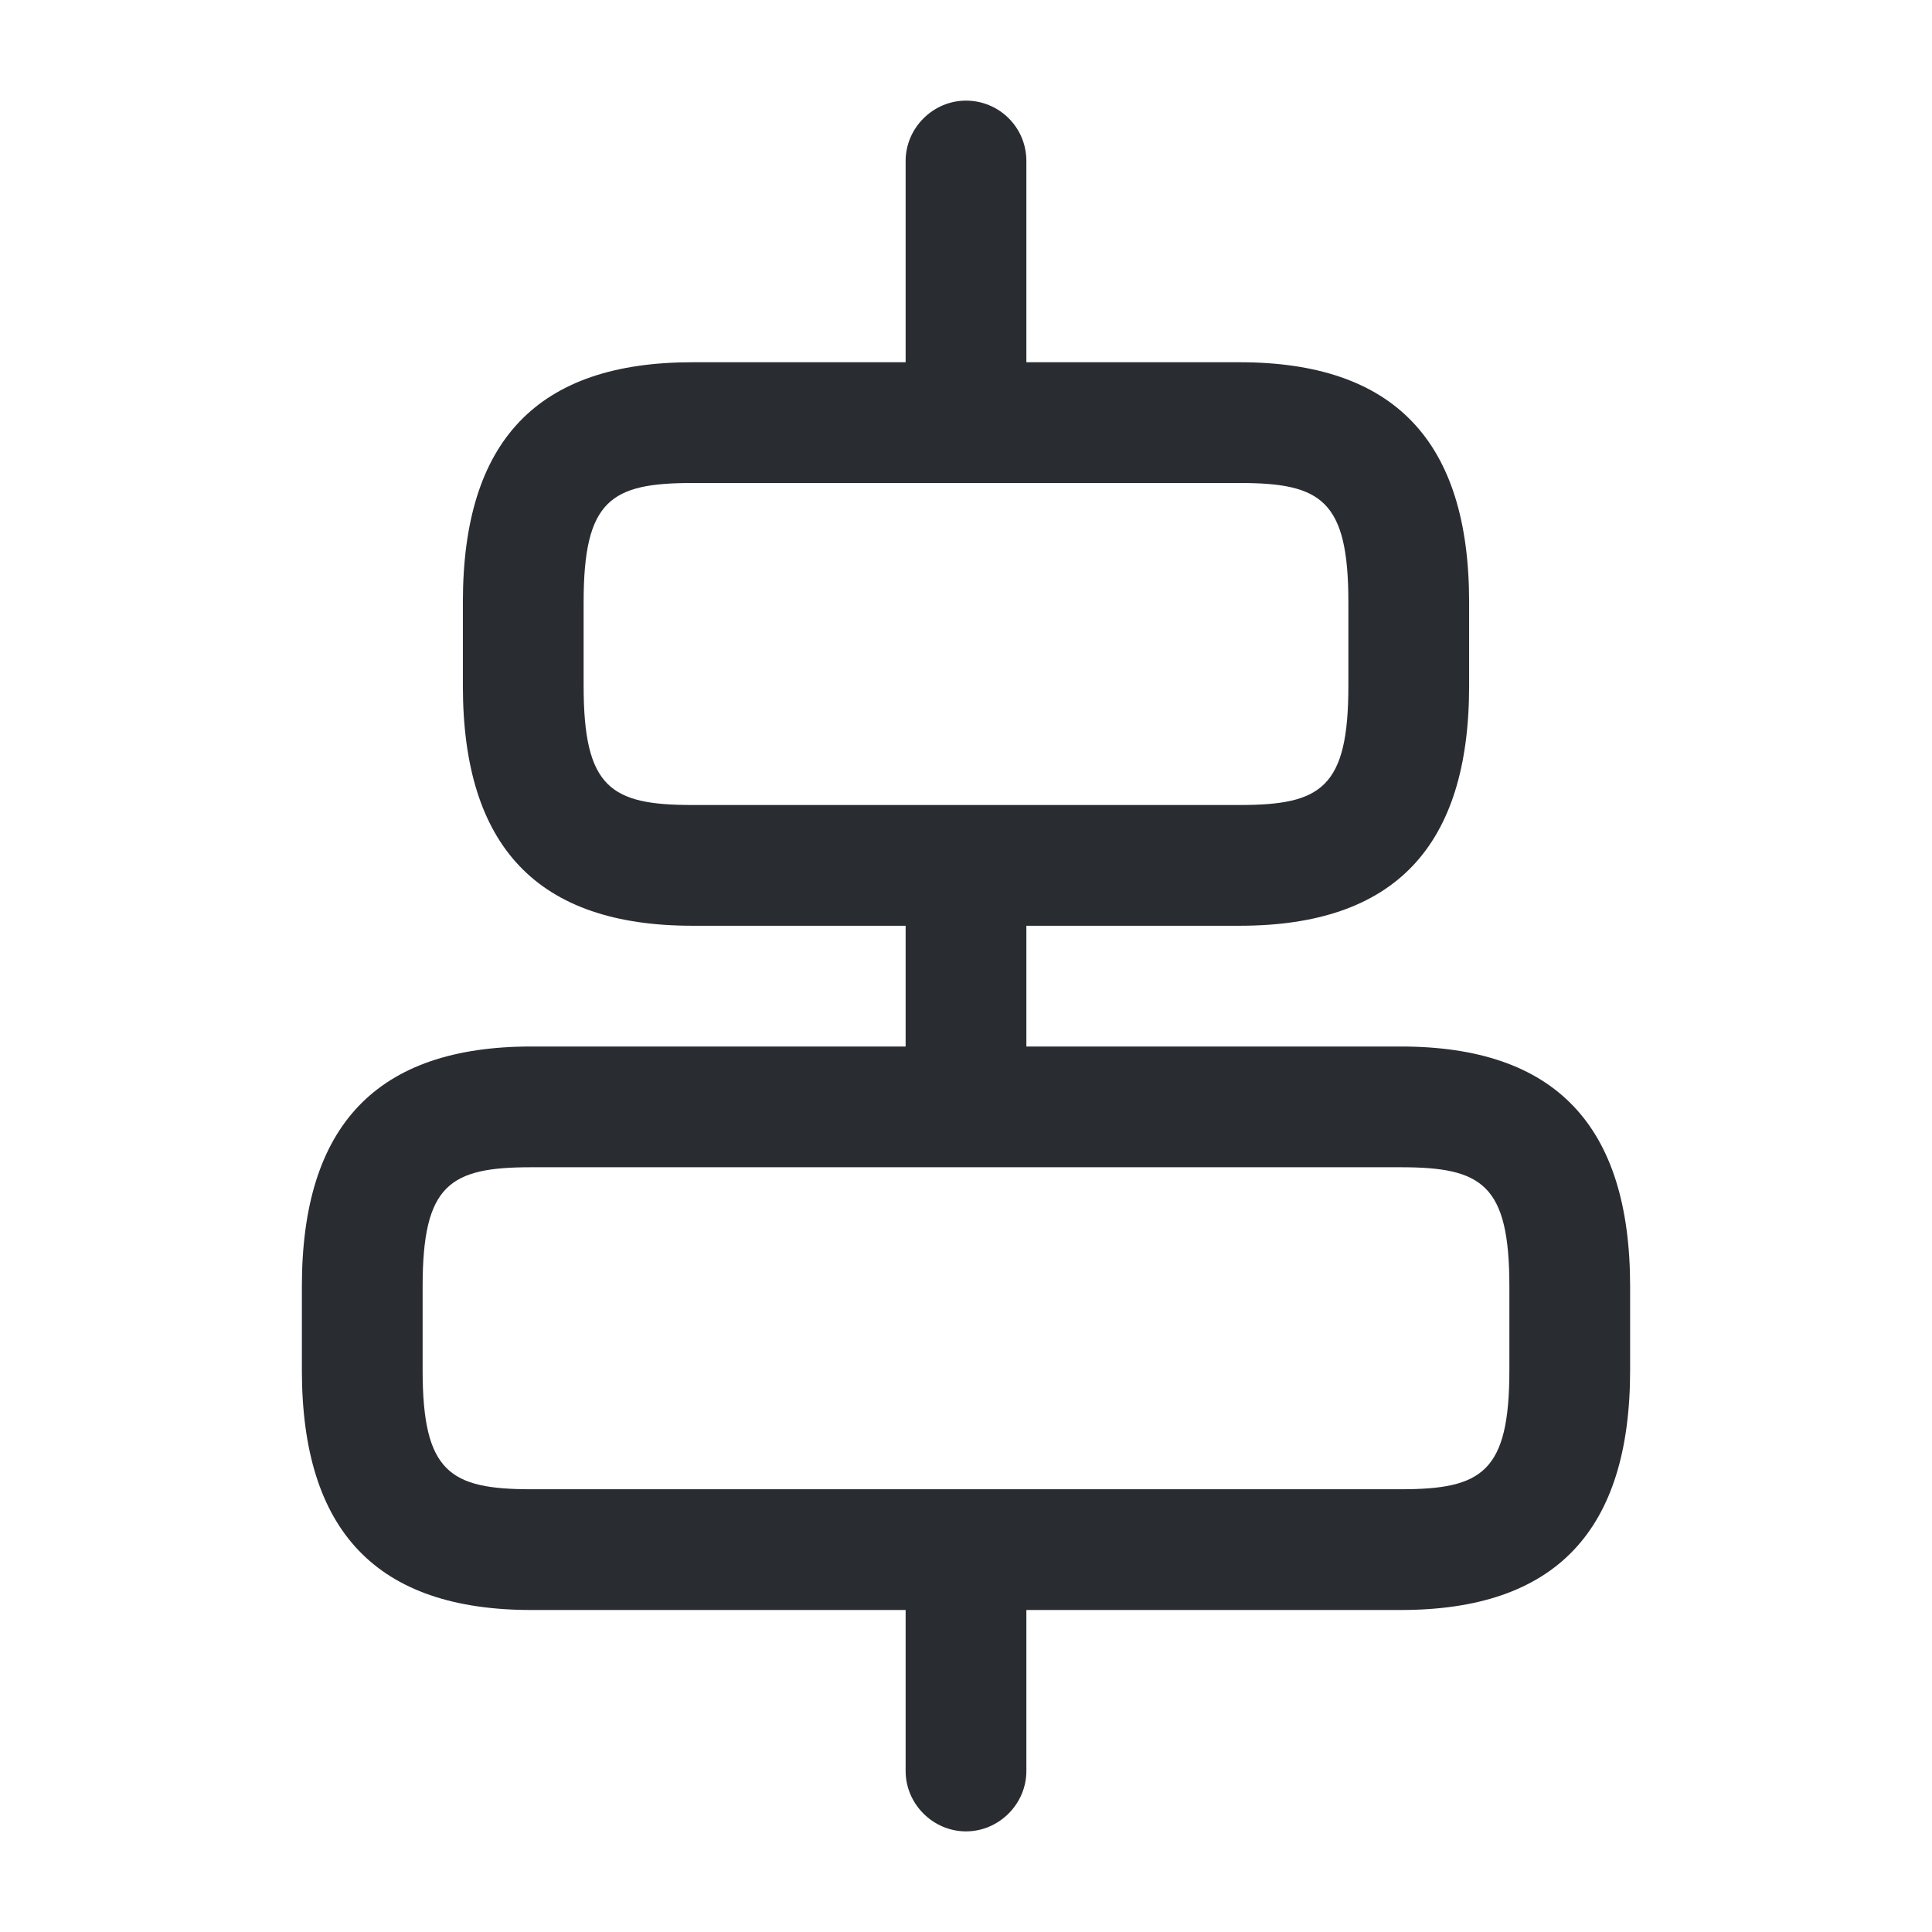
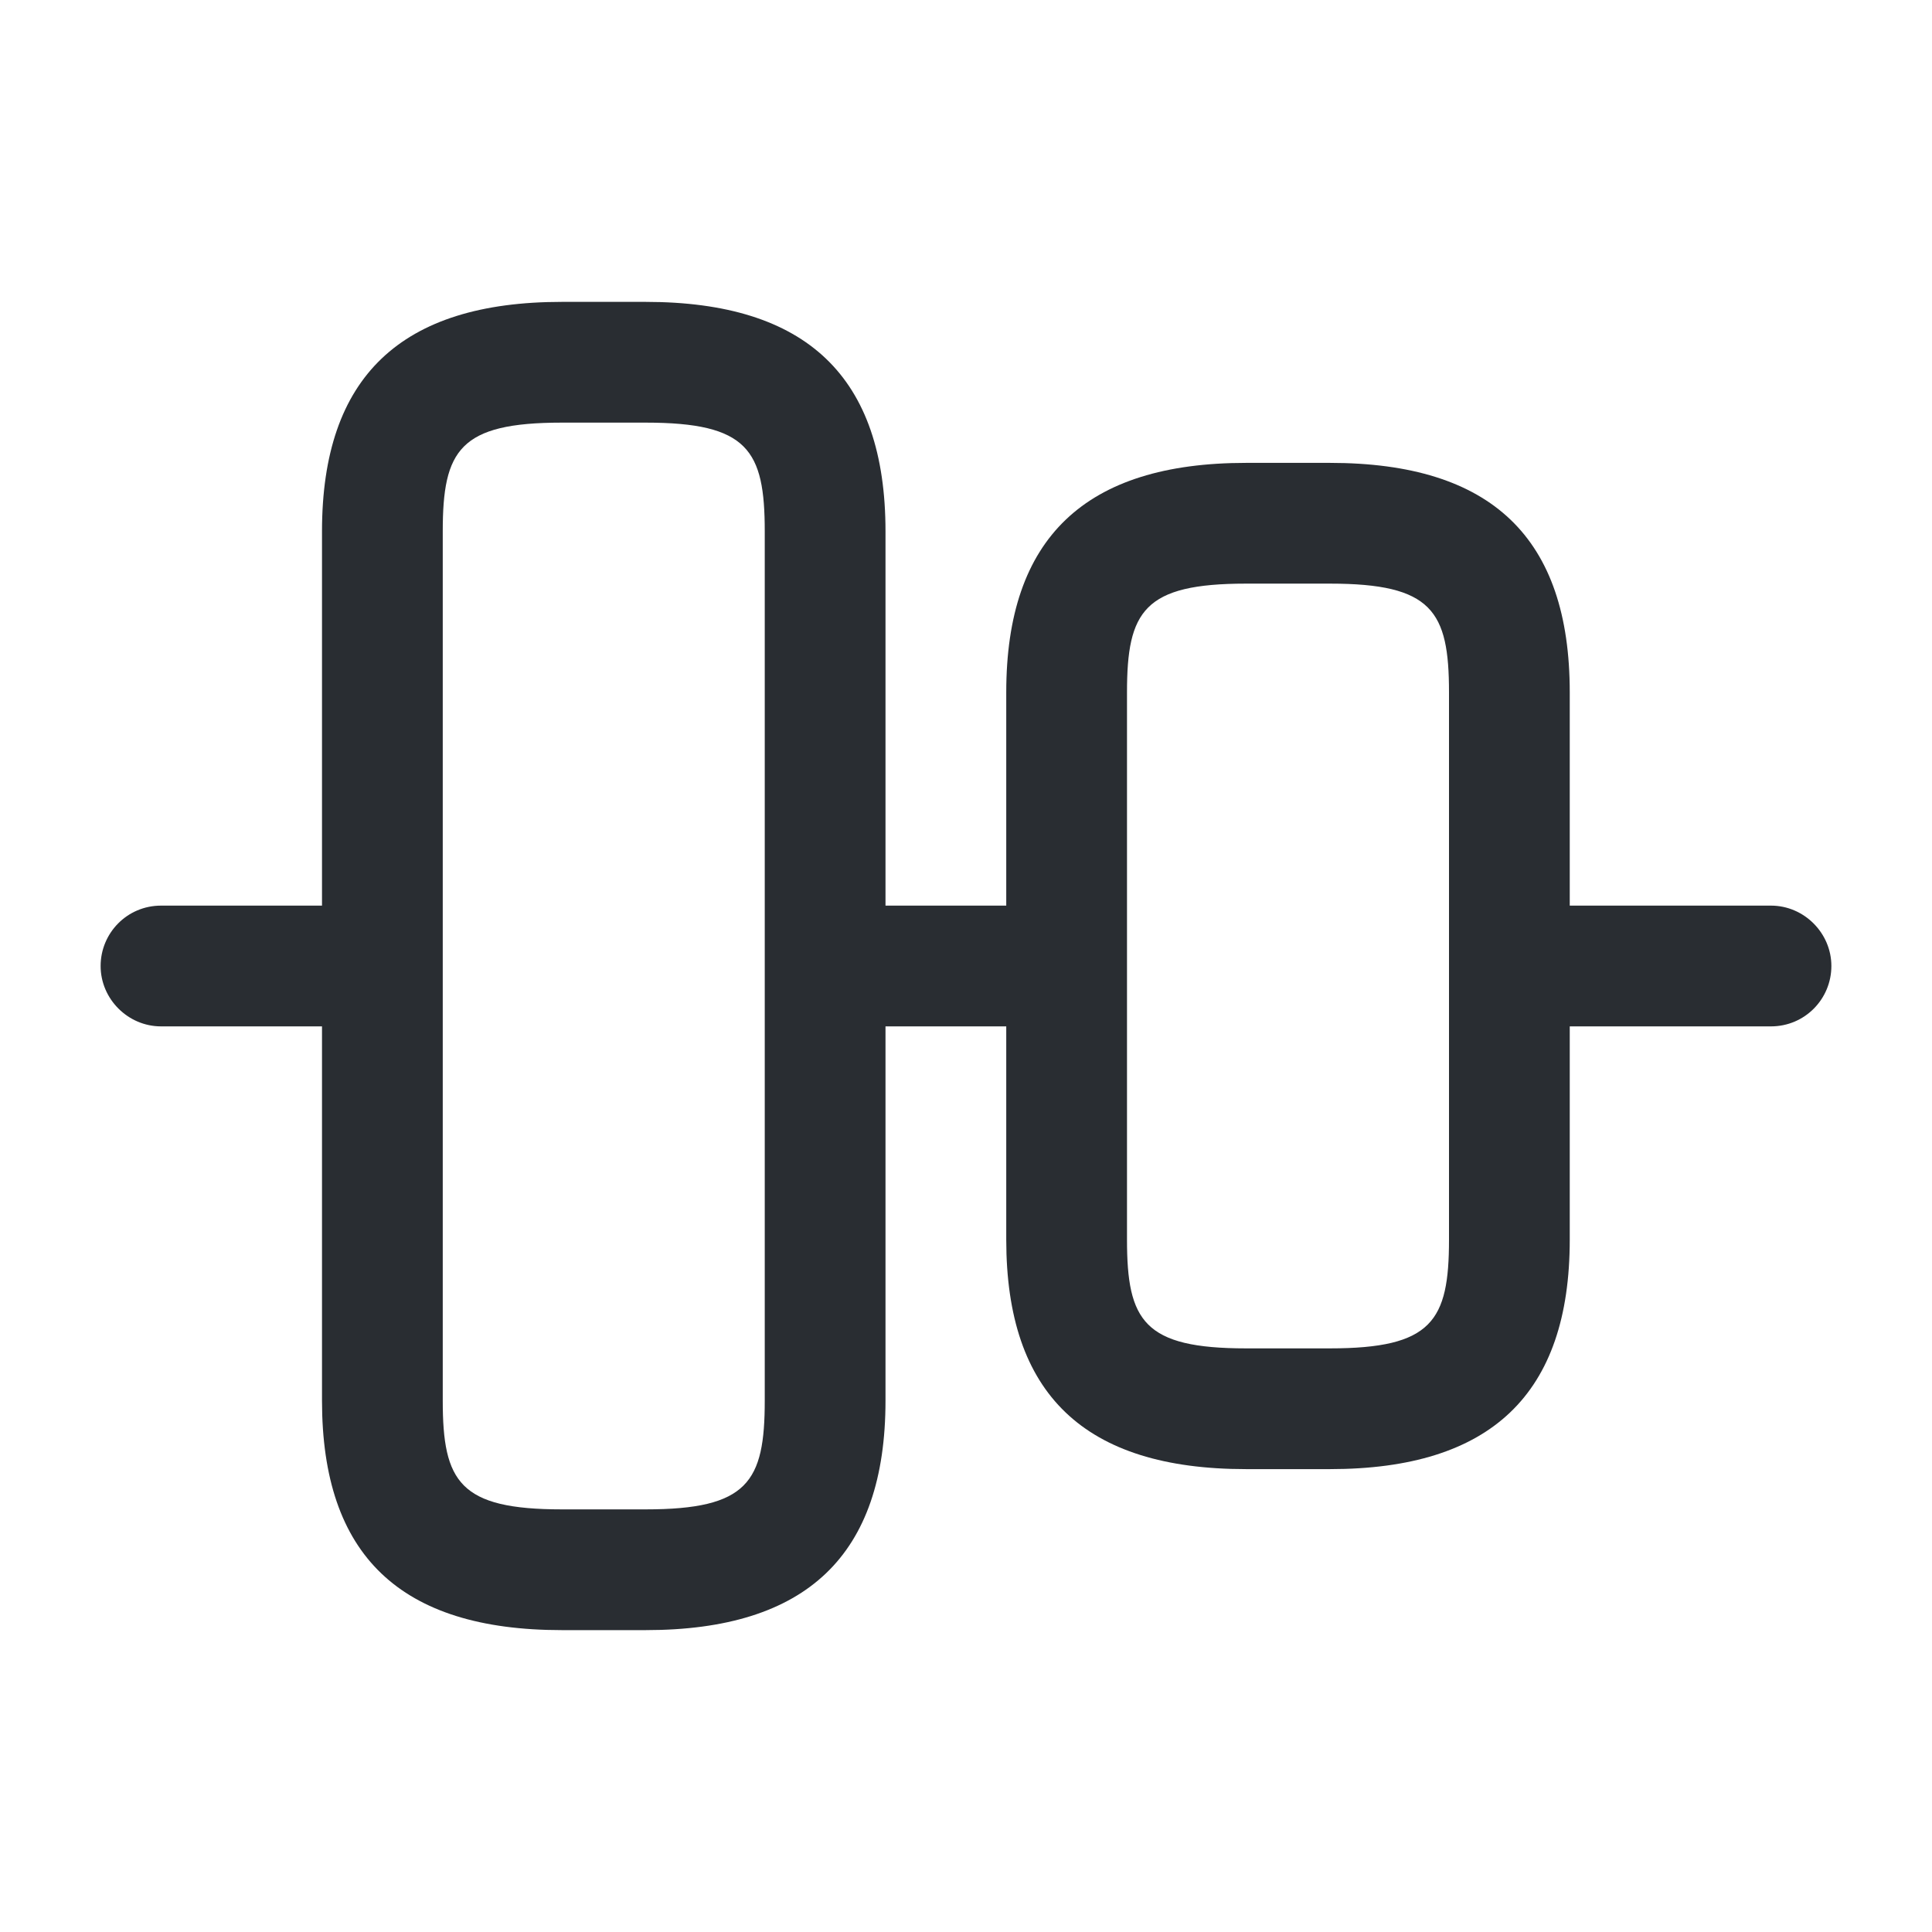
<svg xmlns="http://www.w3.org/2000/svg" width="24" height="24" viewBox="0 0 24 24" fill="none">
-   <path d="M17.4 20H6.6C4.68 20 3.75 19.02 3.75 17.02V15.98C3.75 13.98 4.68 13 6.6 13H17.4C19.32 13 20.25 13.98 20.25 15.98V17.02C20.25 19.02 19.32 20 17.4 20ZM6.6 14.5C5.59 14.5 5.25 14.71 5.25 15.98V17.02C5.25 18.29 5.59 18.5 6.6 18.5H17.4C18.41 18.5 18.75 18.29 18.75 17.02V15.98C18.75 14.71 18.41 14.5 17.4 14.5H6.6Z" fill="#292D32" />
-   <path d="M15.4 11.5H8.6C6.68 11.5 5.75 10.52 5.75 8.52V7.48C5.75 5.47 6.68 4.5 8.6 4.5H15.4C17.32 4.5 18.25 5.48 18.25 7.48V8.52C18.25 10.52 17.32 11.5 15.4 11.5ZM8.6 6C7.59 6 7.25 6.21 7.25 7.48V8.52C7.25 9.79 7.59 10 8.6 10H15.4C16.41 10 16.75 9.79 16.75 8.52V7.48C16.75 6.21 16.41 6 15.4 6H8.6Z" fill="#292D32" />
-   <path d="M12 22.75C11.59 22.75 11.25 22.41 11.25 22V19.6C11.25 19.19 11.59 18.85 12 18.85C12.41 18.85 12.75 19.19 12.75 19.6V22C12.75 22.41 12.41 22.75 12 22.75Z" fill="#292D32" />
-   <path d="M12 13.75C11.59 13.75 11.25 13.41 11.25 13V11C11.25 10.59 11.59 10.25 12 10.25C12.41 10.25 12.75 10.59 12.75 11V13C12.75 13.41 12.41 13.75 12 13.75Z" fill="#292D32" />
-   <path d="M12 5.44C11.59 5.44 11.25 5.1 11.25 4.69V2C11.25 1.59 11.59 1.25 12 1.25C12.41 1.25 12.75 1.58 12.75 2V4.69C12.75 5.11 12.41 5.44 12 5.44Z" fill="#292D32" />
+   <path d="M8.02 20.25H6.98C4.97 20.25 4 19.32 4 17.4V6.6C4 4.68 4.98 3.75 6.98 3.75H8.02C10.02 3.75 11 4.68 11 6.6V17.4C11 19.32 10.02 20.25 8.02 20.25ZM6.98 5.25C5.71 5.25 5.5 5.59 5.5 6.6V17.4C5.5 18.41 5.71 18.75 6.98 18.75H8.02C9.29 18.75 9.5 18.41 9.5 17.4V6.6C9.5 5.59 9.29 5.25 8.02 5.25H6.98Z" fill="#292D32" />
+   <path d="M16.52 18.25H15.48C13.47 18.25 12.5 17.32 12.5 15.4V8.6C12.5 6.68 13.48 5.75 15.48 5.75H16.52C18.53 5.75 19.5 6.68 19.5 8.6V15.4C19.5 17.32 18.52 18.25 16.52 18.25ZM15.48 7.25C14.21 7.25 14 7.59 14 8.6V15.4C14 16.41 14.21 16.75 15.48 16.75H16.52C17.79 16.75 18 16.41 18 15.4V8.6C18 7.59 17.79 7.25 16.52 7.25H15.48Z" fill="#292D32" />
+   <path d="M4.4 12.75H2C1.59 12.75 1.25 12.41 1.25 12C1.25 11.59 1.58 11.25 2 11.25H4.4C4.81 11.25 5.15 11.59 5.15 12C5.15 12.41 4.82 12.75 4.4 12.75Z" fill="#292D32" />
+   <path d="M13 12.75H11C10.59 12.75 10.25 12.41 10.25 12C10.25 11.59 10.59 11.25 11 11.25H13C13.41 11.25 13.75 11.59 13.75 12C13.75 12.41 13.41 12.75 13 12.75Z" fill="#292D32" />
+   <path d="M22 12.75H19.3C18.89 12.75 18.55 12.41 18.55 12C18.55 11.59 18.89 11.25 19.3 11.25H22C22.41 11.25 22.75 11.59 22.75 12C22.75 12.41 22.42 12.75 22 12.75Z" fill="#292D32" />
</svg>
